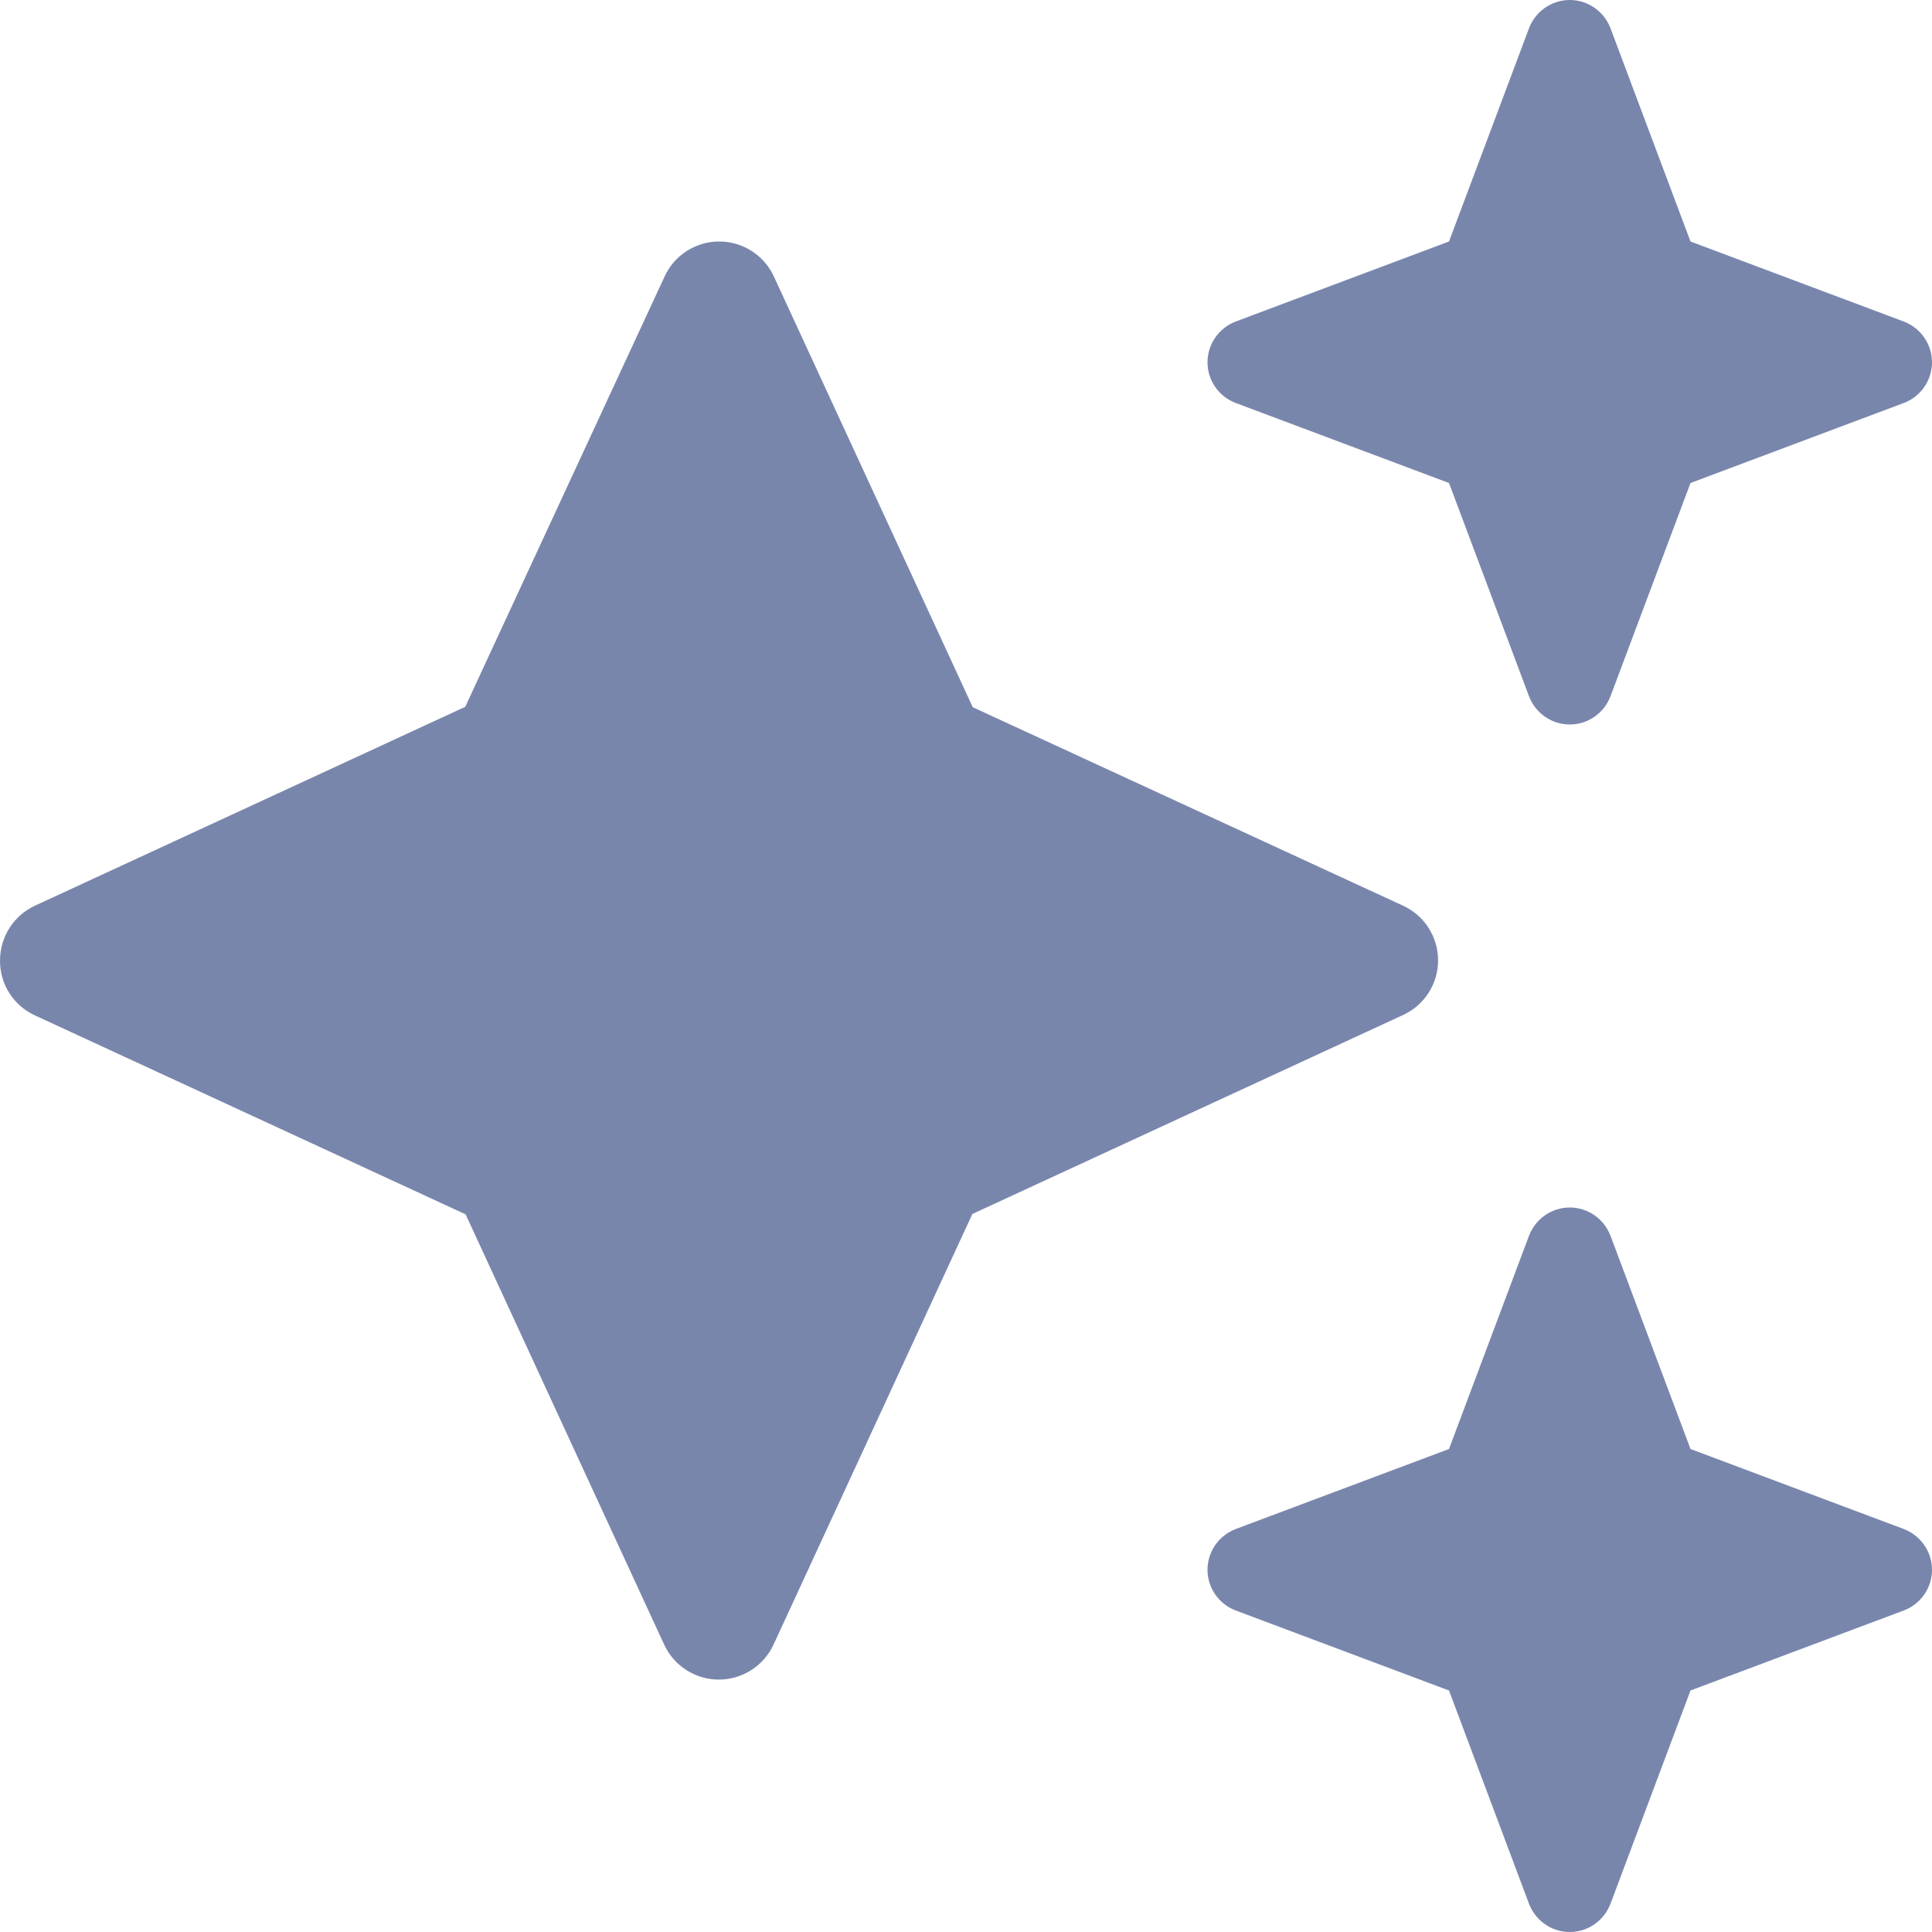
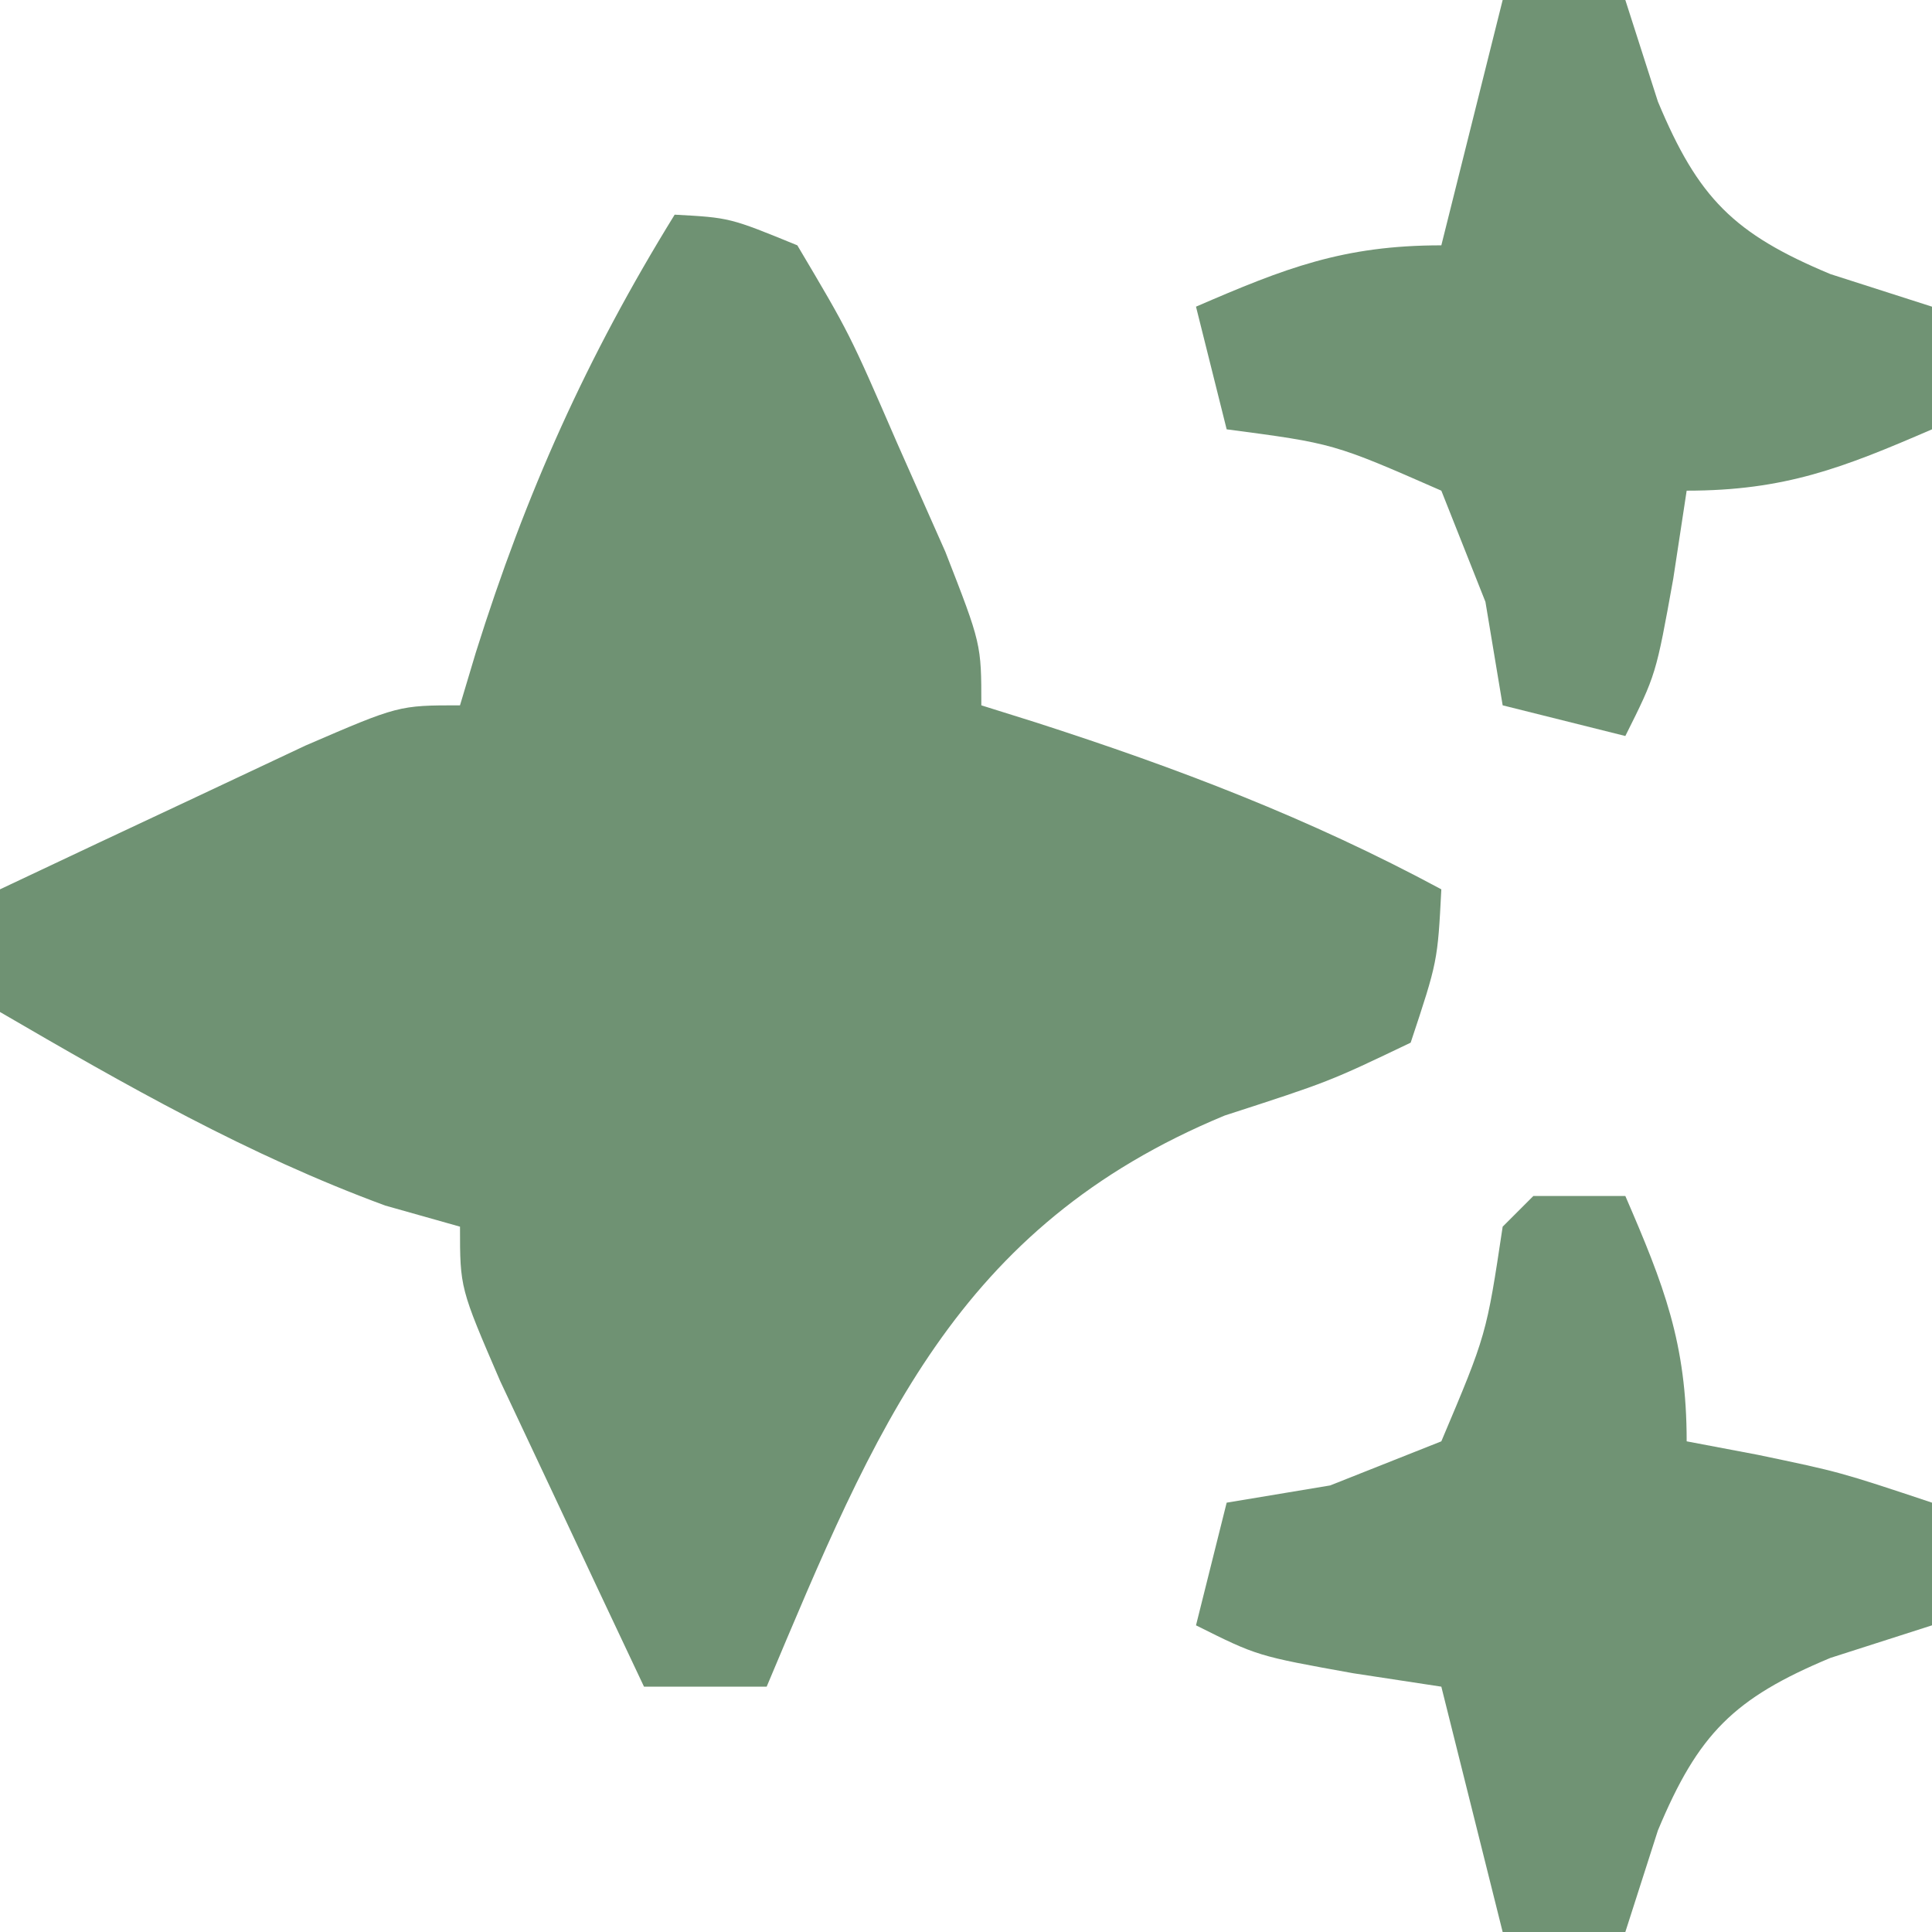
- <svg xmlns="http://www.w3.org/2000/svg" width="20" height="20" viewBox="0 0 20 20" fill="none">
-   <path d="M12.793 3.328C12.617 3.395 12.5 3.563 12.5 3.75C12.5 3.938 12.617 4.106 12.793 4.172L15 5L15.828 7.207C15.895 7.383 16.062 7.5 16.25 7.5C16.438 7.5 16.605 7.383 16.672 7.207L17.5 5L19.707 4.172C19.883 4.106 20 3.938 20 3.75C20 3.563 19.883 3.395 19.707 3.328L17.5 2.5L16.672 0.293C16.605 0.117 16.438 0 16.25 0C16.062 0 15.895 0.117 15.828 0.293L15 2.5L12.793 3.328ZM8.012 2.864C7.91 2.641 7.688 2.5 7.445 2.5C7.203 2.5 6.98 2.641 6.879 2.864L4.816 7.317L0.363 9.375C0.141 9.477 0 9.699 0 9.946C0 10.192 0.141 10.41 0.363 10.512L4.82 12.571L6.875 17.024C6.977 17.246 7.199 17.387 7.441 17.387C7.684 17.387 7.906 17.246 8.008 17.024L10.066 12.567L14.523 10.508C14.746 10.406 14.887 10.184 14.887 9.942C14.887 9.699 14.746 9.477 14.523 9.375L10.07 7.321L8.012 2.864ZM15 15L12.793 15.828C12.617 15.895 12.5 16.063 12.5 16.25C12.5 16.438 12.617 16.606 12.793 16.672L15 17.5L15.828 19.707C15.895 19.883 16.062 20 16.25 20C16.438 20 16.605 19.883 16.672 19.707L17.5 17.5L19.707 16.672C19.883 16.606 20 16.438 20 16.25C20 16.063 19.883 15.895 19.707 15.828L17.5 15L16.672 12.793C16.605 12.617 16.438 12.5 16.25 12.5C16.062 12.5 15.895 12.617 15.828 12.793L15 15Z" fill="#7986AC" />
+ <svg xmlns="http://www.w3.org/2000/svg" version="1.1" width="63" height="63">
+   <path d="M0 0 C1.797 0.098 1.797 0.098 4 1 C5.703 3.871 5.703 3.871 7.25 7.438 C7.771 8.612 8.292 9.786 8.828 10.996 C10 14 10 14 10 16 C10.58 16.182 11.16 16.364 11.758 16.551 C16.391 18.042 20.698 19.683 25 22 C24.879 24.352 24.879 24.352 24 27 C21.34 28.273 21.34 28.273 17.938 29.375 C9.171 33.005 6.542 39.59 3 48 C1.68 48 0.36 48 -1 48 C-2.005 45.877 -3.004 43.752 -4 41.625 C-4.557 40.442 -5.114 39.258 -5.688 38.039 C-7 35 -7 35 -7 33 C-7.804 32.773 -8.609 32.546 -9.438 32.312 C-13.913 30.664 -17.887 28.395 -22 26 C-22 24.68 -22 23.36 -22 22 C-19.877 20.995 -17.752 19.996 -15.625 19 C-14.442 18.443 -13.258 17.886 -12.039 17.312 C-9 16 -9 16 -7 16 C-6.83 15.432 -6.66 14.863 -6.484 14.277 C-4.849 9.068 -2.867 4.646 0 0 Z " fill="#6F9273" transform="translate(22,7)" />
+   <path d="M0 0 C0.99 0 1.98 0 3 0 C4.257 2.906 5 4.796 5 8 C5.763 8.144 6.526 8.289 7.312 8.438 C10 9 10 9 13 10 C13 11.32 13 12.64 13 14 C11.907 14.351 10.814 14.701 9.688 15.062 C6.536 16.377 5.377 17.536 4.062 20.688 C3.712 21.781 3.361 22.874 3 24 C1.68 24 0.36 24 -1 24 C-1.66 21.36 -2.32 18.72 -3 16 C-3.949 15.856 -4.897 15.711 -5.875 15.562 C-9 15 -9 15 -11 14 C-10.67 12.68 -10.34 11.36 -10 10 C-8.329 9.722 -8.329 9.722 -6.625 9.438 C-5.429 8.963 -4.232 8.489 -3 8 C-1.529 4.52 -1.529 4.52 -1 1 C-0.67 0.67 -0.34 0.34 0 0 Z " fill="#709374" transform="translate(50,39)" />
+   <path d="M0 0 C1.32 0 2.64 0 4 0 C4.351 1.093 4.701 2.186 5.062 3.312 C6.377 6.464 7.536 7.623 10.688 8.938 C11.781 9.288 12.874 9.639 14 10 C14 11.32 14 12.64 14 14 C11.094 15.257 9.204 16 6 16 C5.856 16.949 5.711 17.898 5.562 18.875 C5 22 5 22 4 24 C2.68 23.67 1.36 23.34 0 23 C-0.186 21.886 -0.371 20.773 -0.562 19.625 C-1.037 18.429 -1.511 17.233 -2 16 C-5.514 14.459 -5.514 14.459 -9 14 C-9.33 12.68 -9.66 11.36 -10 10 C-7.094 8.743 -5.204 8 -2 8 C-1.34 5.36 -0.68 2.72 0 0 Z " fill="#709374" transform="translate(49,0)" />
</svg>
